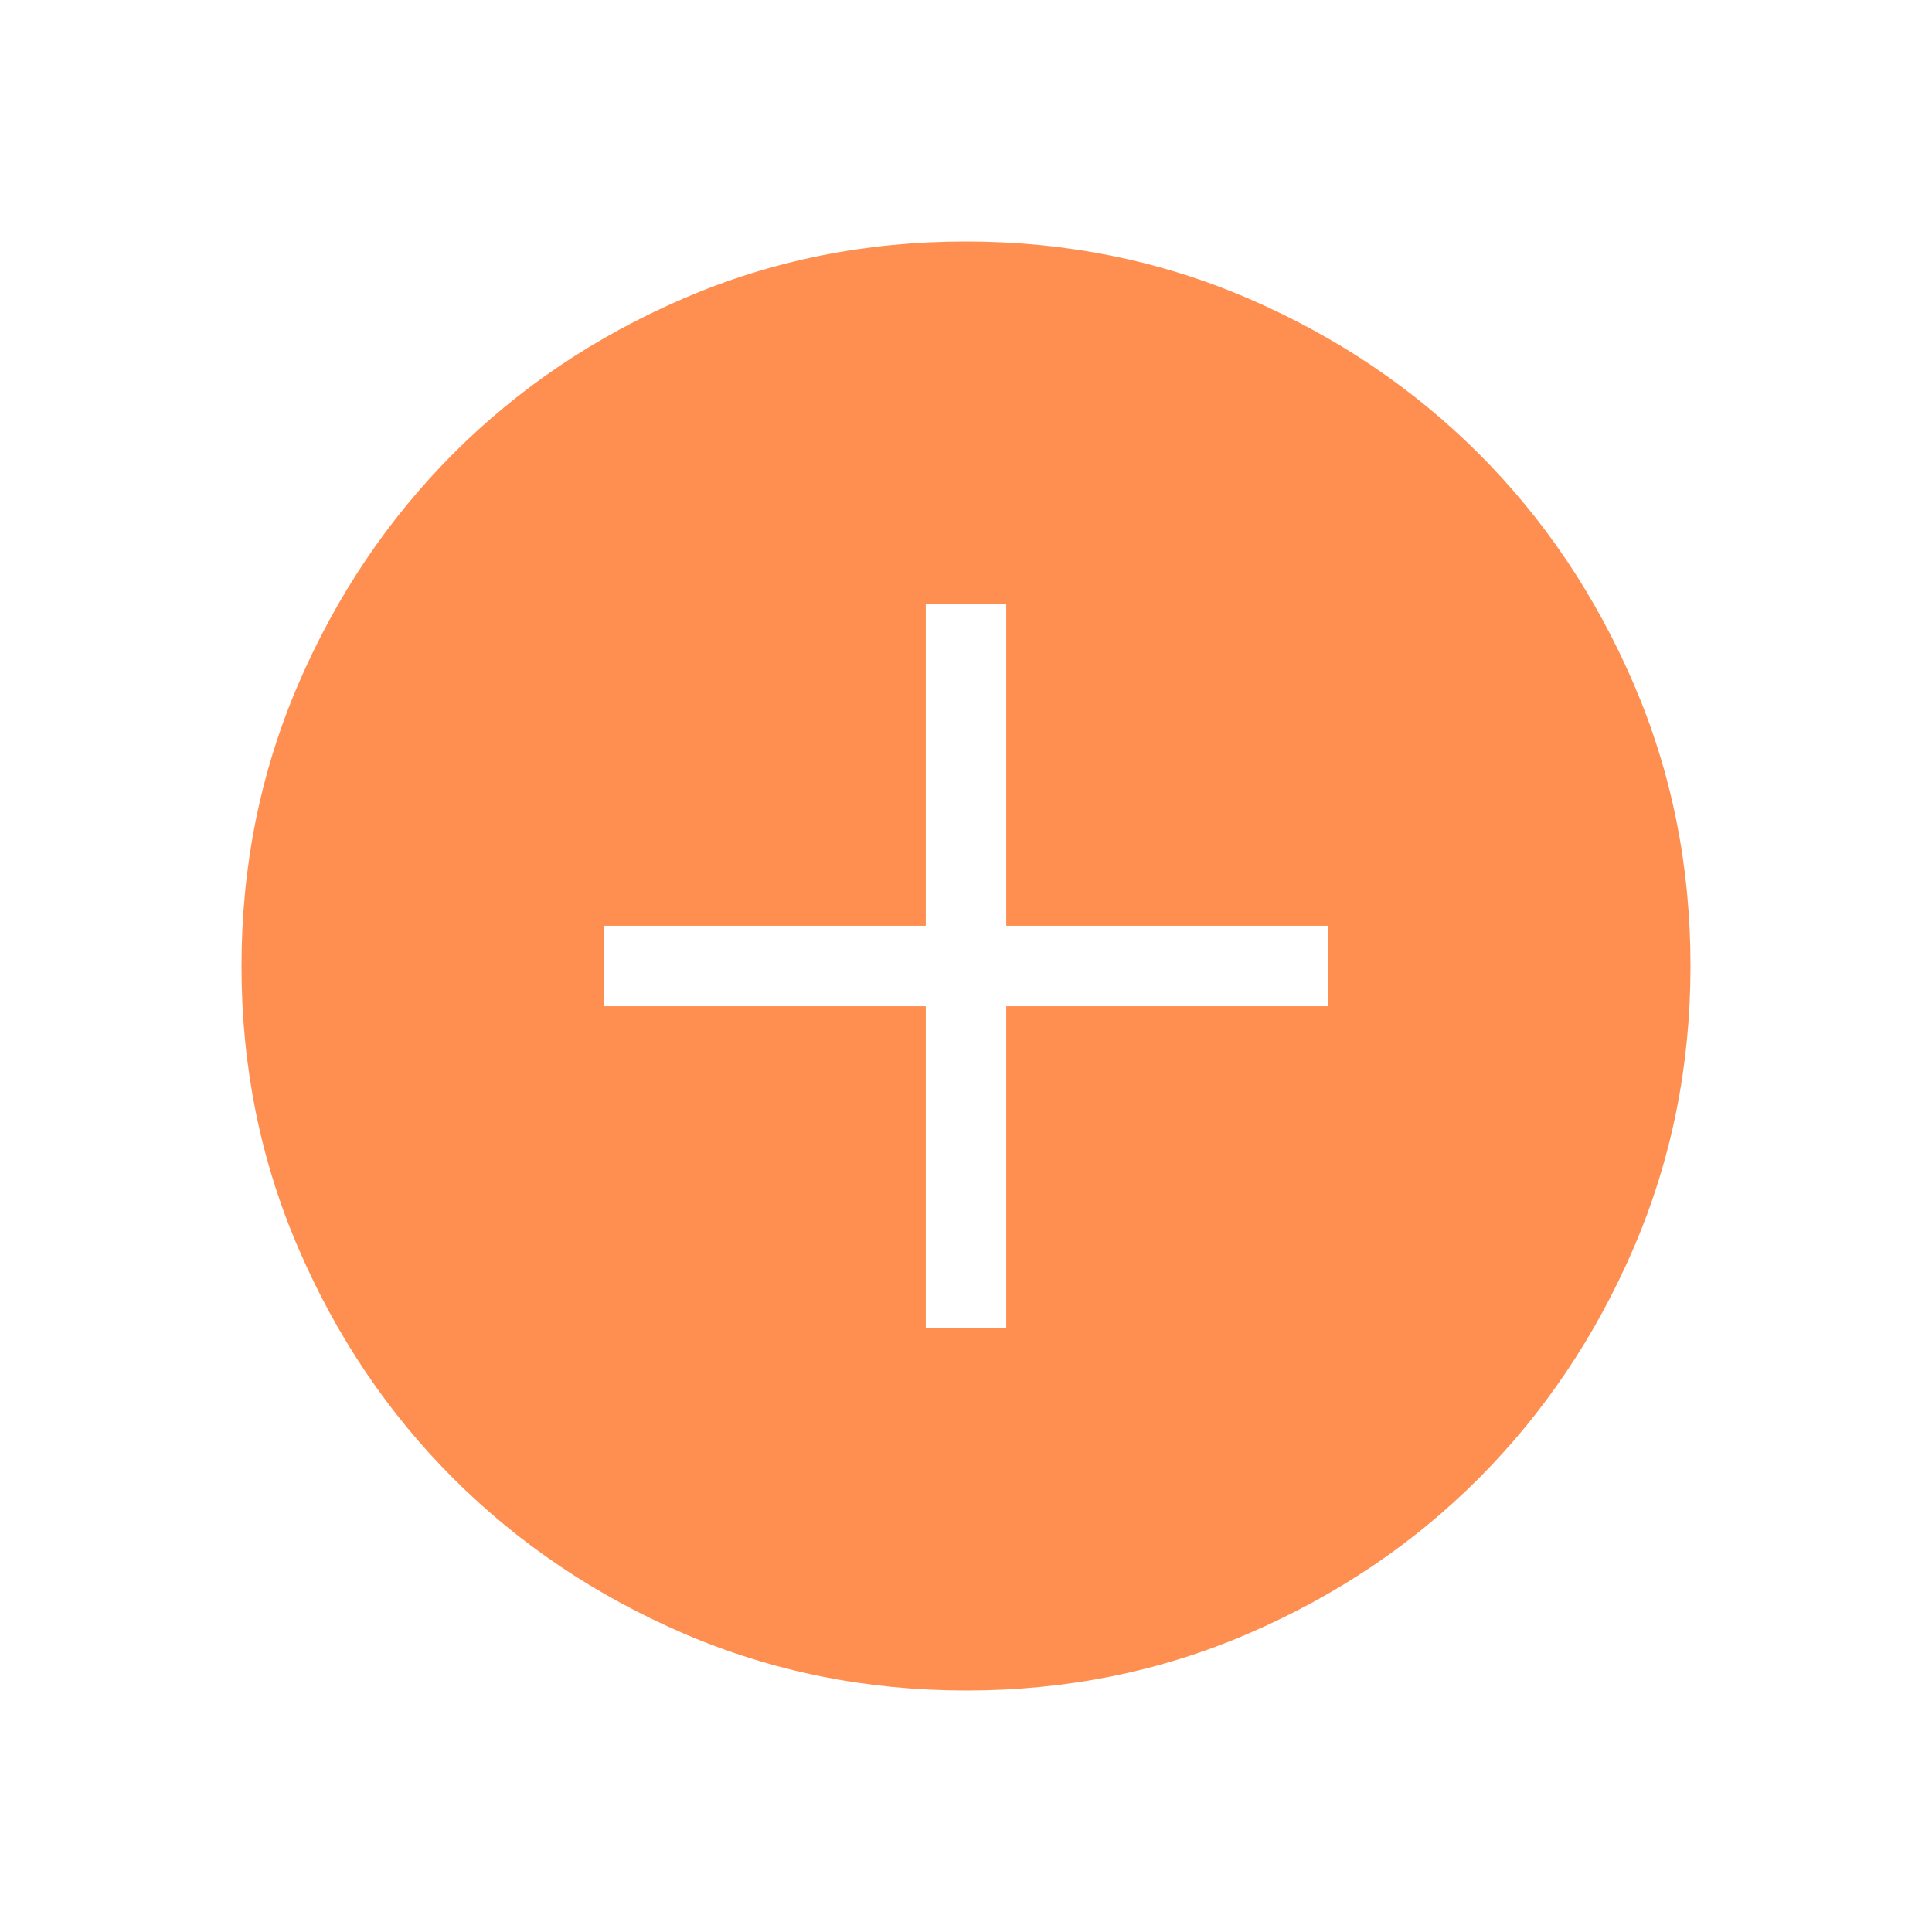
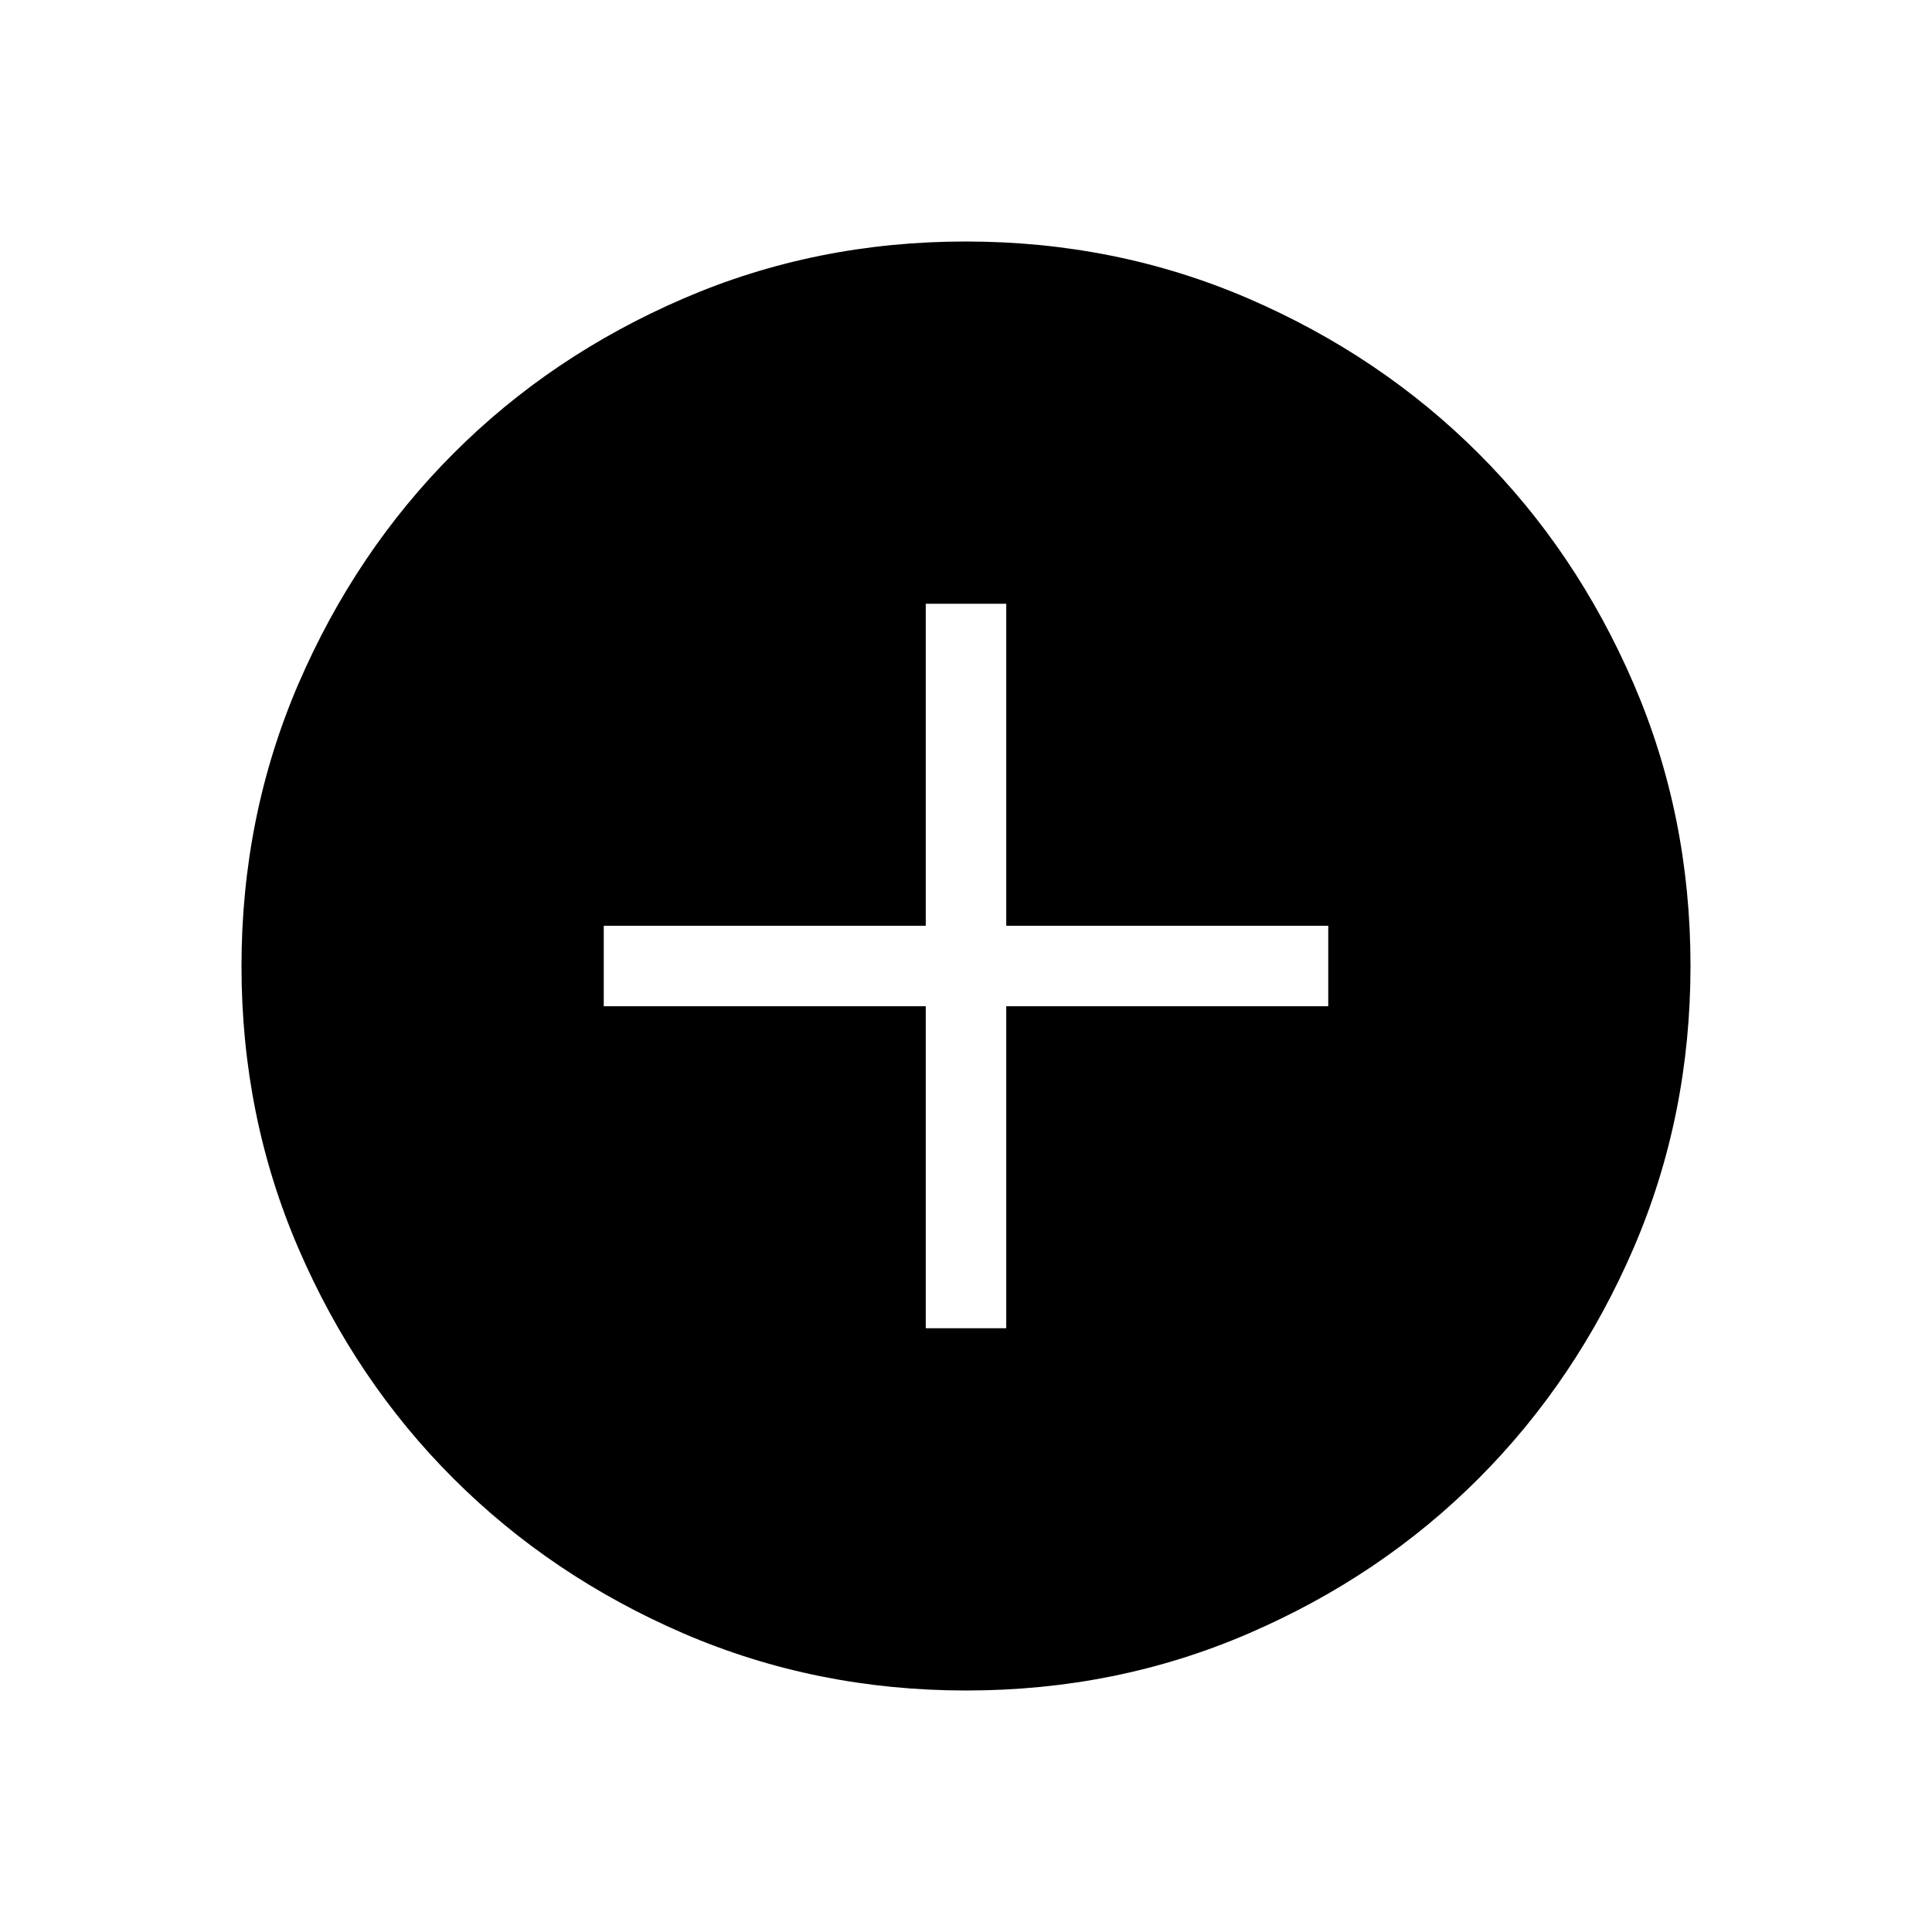
<svg xmlns="http://www.w3.org/2000/svg" width="24" height="24" viewBox="0 0 24 24" fill="none">
-   <path d="M11.5 16.5H12.5V12.5H16.5V11.5H12.5V7.5H11.5V11.5H7.5V12.5H11.5V16.5ZM12.003 21C10.759 21 9.589 20.764 8.493 20.292C7.398 19.819 6.445 19.178 5.634 18.368C4.823 17.559 4.182 16.607 3.709 15.512C3.236 14.417 3 13.248 3 12.003C3 10.759 3.236 9.589 3.708 8.493C4.181 7.398 4.822 6.445 5.632 5.634C6.441 4.823 7.393 4.182 8.488 3.709C9.583 3.236 10.752 3 11.997 3C13.241 3 14.411 3.236 15.507 3.708C16.602 4.181 17.555 4.822 18.366 5.632C19.177 6.441 19.818 7.393 20.291 8.488C20.764 9.583 21 10.752 21 11.997C21 13.241 20.764 14.411 20.292 15.507C19.819 16.602 19.178 17.555 18.368 18.366C17.559 19.177 16.607 19.818 15.512 20.291C14.417 20.764 13.248 21 12.003 21Z" fill="#FF8F50" />
+   <path d="M11.5 16.5H12.5V12.5H16.5V11.5H12.5V7.5H11.5V11.5H7.5V12.5H11.5V16.5ZM12.003 21C10.759 21 9.589 20.764 8.493 20.292C7.398 19.819 6.445 19.178 5.634 18.368C4.823 17.559 4.182 16.607 3.709 15.512C3.236 14.417 3 13.248 3 12.003C3 10.759 3.236 9.589 3.708 8.493C4.181 7.398 4.822 6.445 5.632 5.634C6.441 4.823 7.393 4.182 8.488 3.709C9.583 3.236 10.752 3 11.997 3C13.241 3 14.411 3.236 15.507 3.708C16.602 4.181 17.555 4.822 18.366 5.632C19.177 6.441 19.818 7.393 20.291 8.488C20.764 9.583 21 10.752 21 11.997C21 13.241 20.764 14.411 20.292 15.507C19.819 16.602 19.178 17.555 18.368 18.366C17.559 19.177 16.607 19.818 15.512 20.291C14.417 20.764 13.248 21 12.003 21Z" fill="currentColor" />
</svg>
